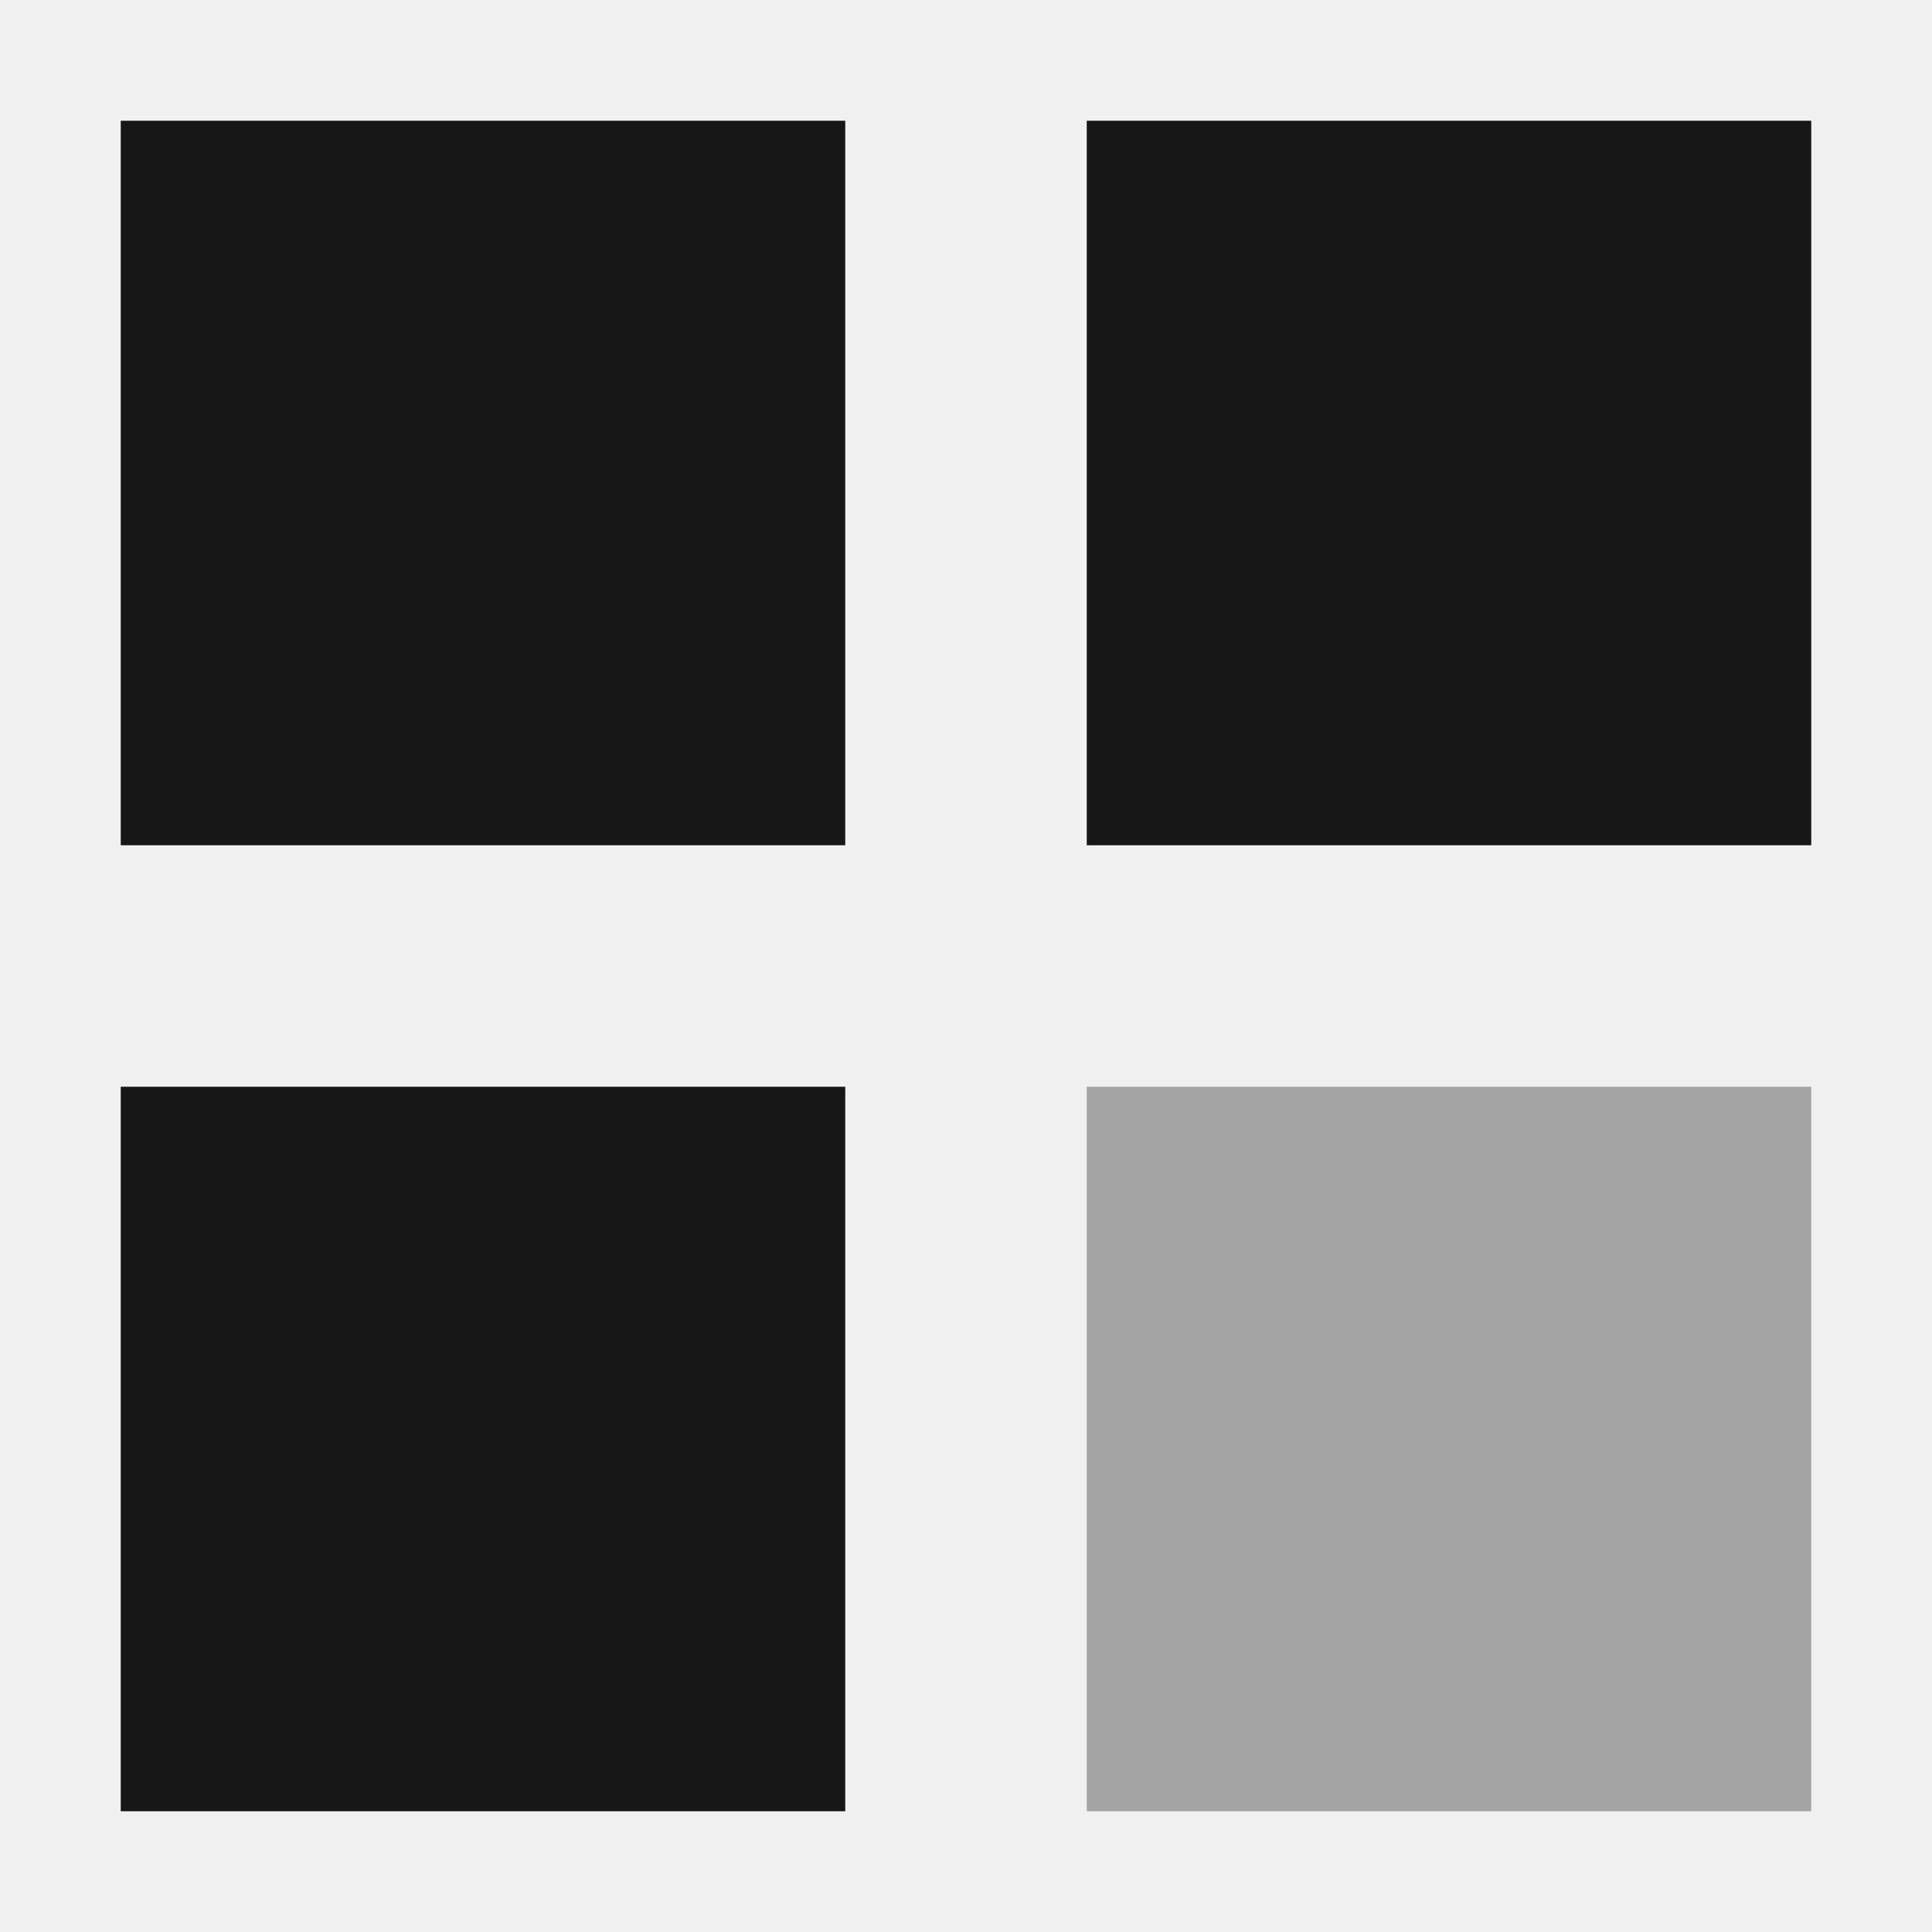
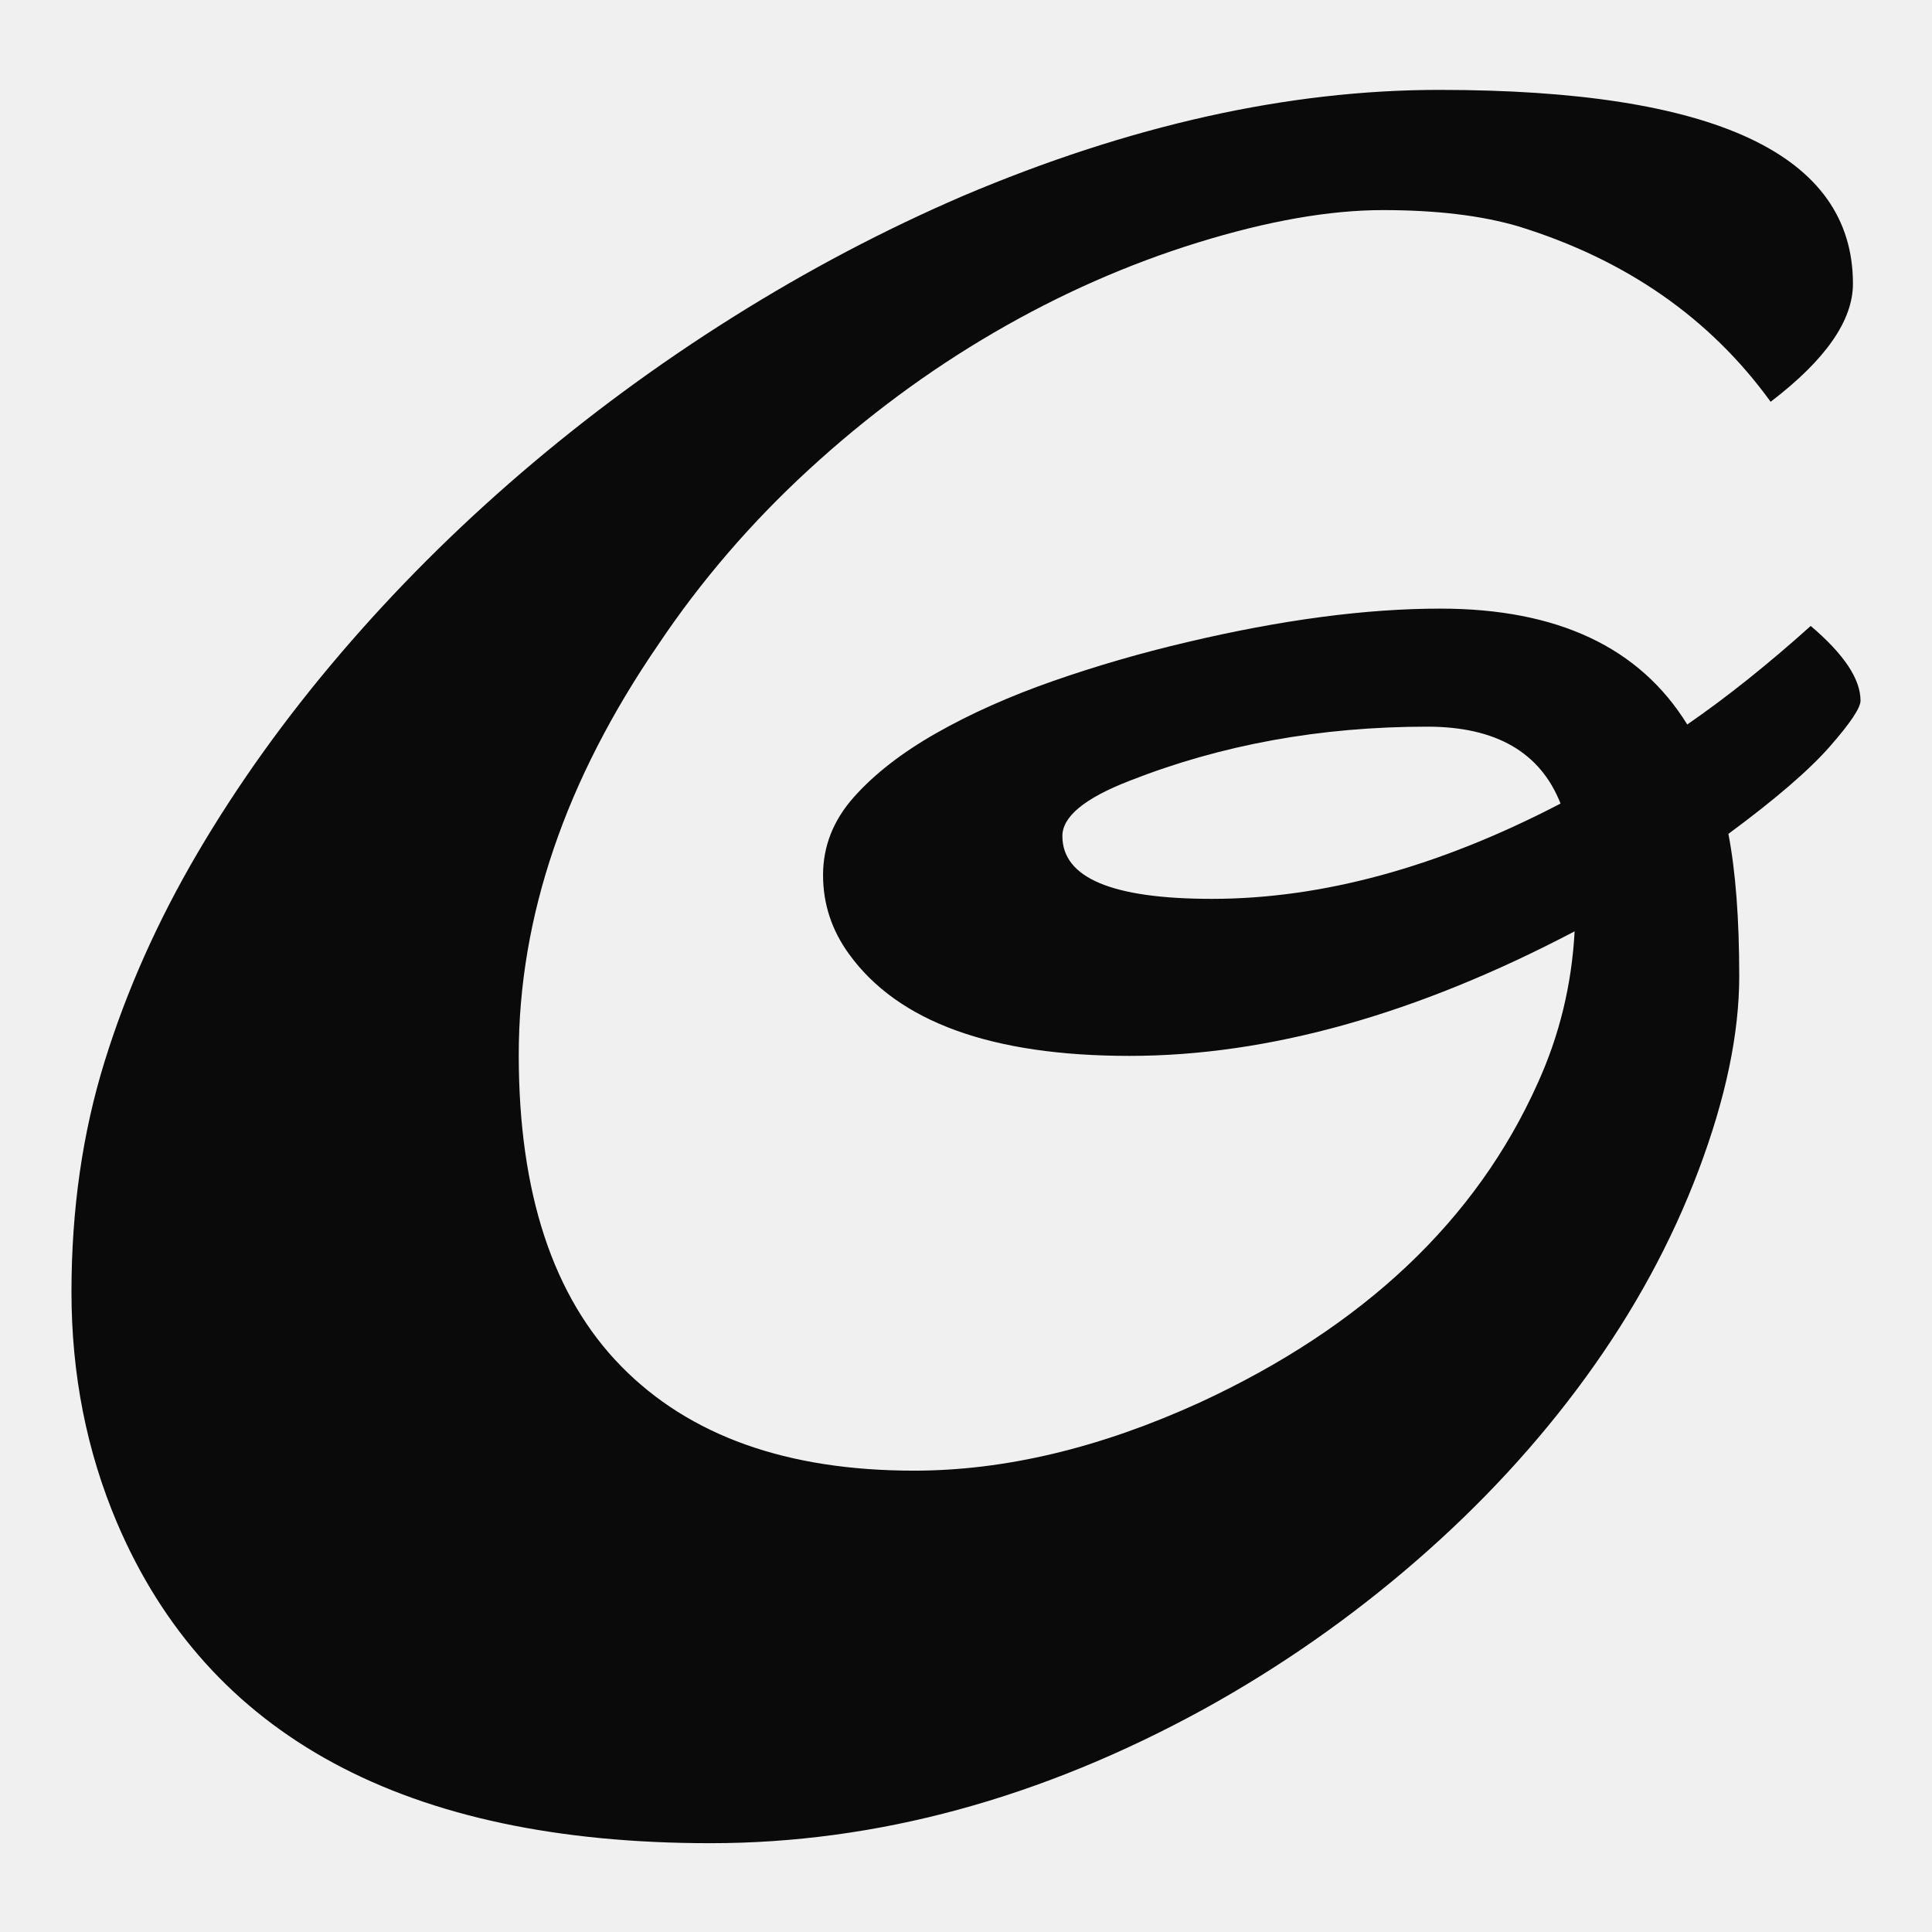
- <svg xmlns="http://www.w3.org/2000/svg" viewBox="0 0 16 16">
-   <rect x="1" y="1" width="6" height="6" fill="#171717" />
-   <rect x="9" y="1" width="6" height="6" fill="#171717" />
-   <rect x="1" y="9" width="6" height="6" fill="#171717" />
-   <rect x="9" y="9" width="6" height="6" fill="#171717" opacity=".35" />
+ <svg xmlns="http://www.w3.org/2000/svg" viewBox="62 -1667 1784 1784">
+   <style>path{fill:#0a0a0a}@media (prefers-color-scheme:dark){path{fill:#ffffff}}</style>
+   <path transform="scale(1 -1)" d="M1658 897Q1668 845 1668.0 765.5Q1668 686 1630.5 586.5Q1593 487 1526.5 395.5Q1460 304 1369.5 225.5Q1279 147 1174 89Q948 -35 718 -35Q296 -35 170 261Q128 360 128.0 474.0Q128 588 158.5 686.5Q189 785 244.5 879.5Q300 974 376.0 1063.0Q452 1152 543.5 1230.5Q635 1309 738.5 1374.0Q842 1439 951 1486Q1182 1584 1391 1584Q1773 1584 1773 1405Q1773 1354 1697 1296Q1613 1412 1464 1458Q1413 1473 1339.0 1473.0Q1265 1473 1168.0 1443.0Q1071 1413 980.0 1360.0Q889 1307 809.0 1233.5Q729 1160 670 1072Q541 884 541.0 693.0Q541 502 635.5 405.5Q730 309 906 309Q1032 309 1170 372Q1397 477 1482 667Q1512 733 1516 807Q1297 692 1105 692Q914 692 846 786Q822 819 822.0 859.0Q822 899 850.5 931.0Q879 963 926.5 990.0Q974 1017 1034.0 1038.0Q1094 1059 1158 1074Q1289 1105 1392 1105Q1554 1105 1620 998Q1675 1036 1734 1089Q1780 1050 1780 1020Q1780 1010 1751.5 977.5Q1723 945 1658 897ZM1503 925Q1475 996 1380 996Q1232 996 1105 946Q1043 922 1043 895Q1043 837 1181 837Q1334 837 1503 925Z" />
</svg>
